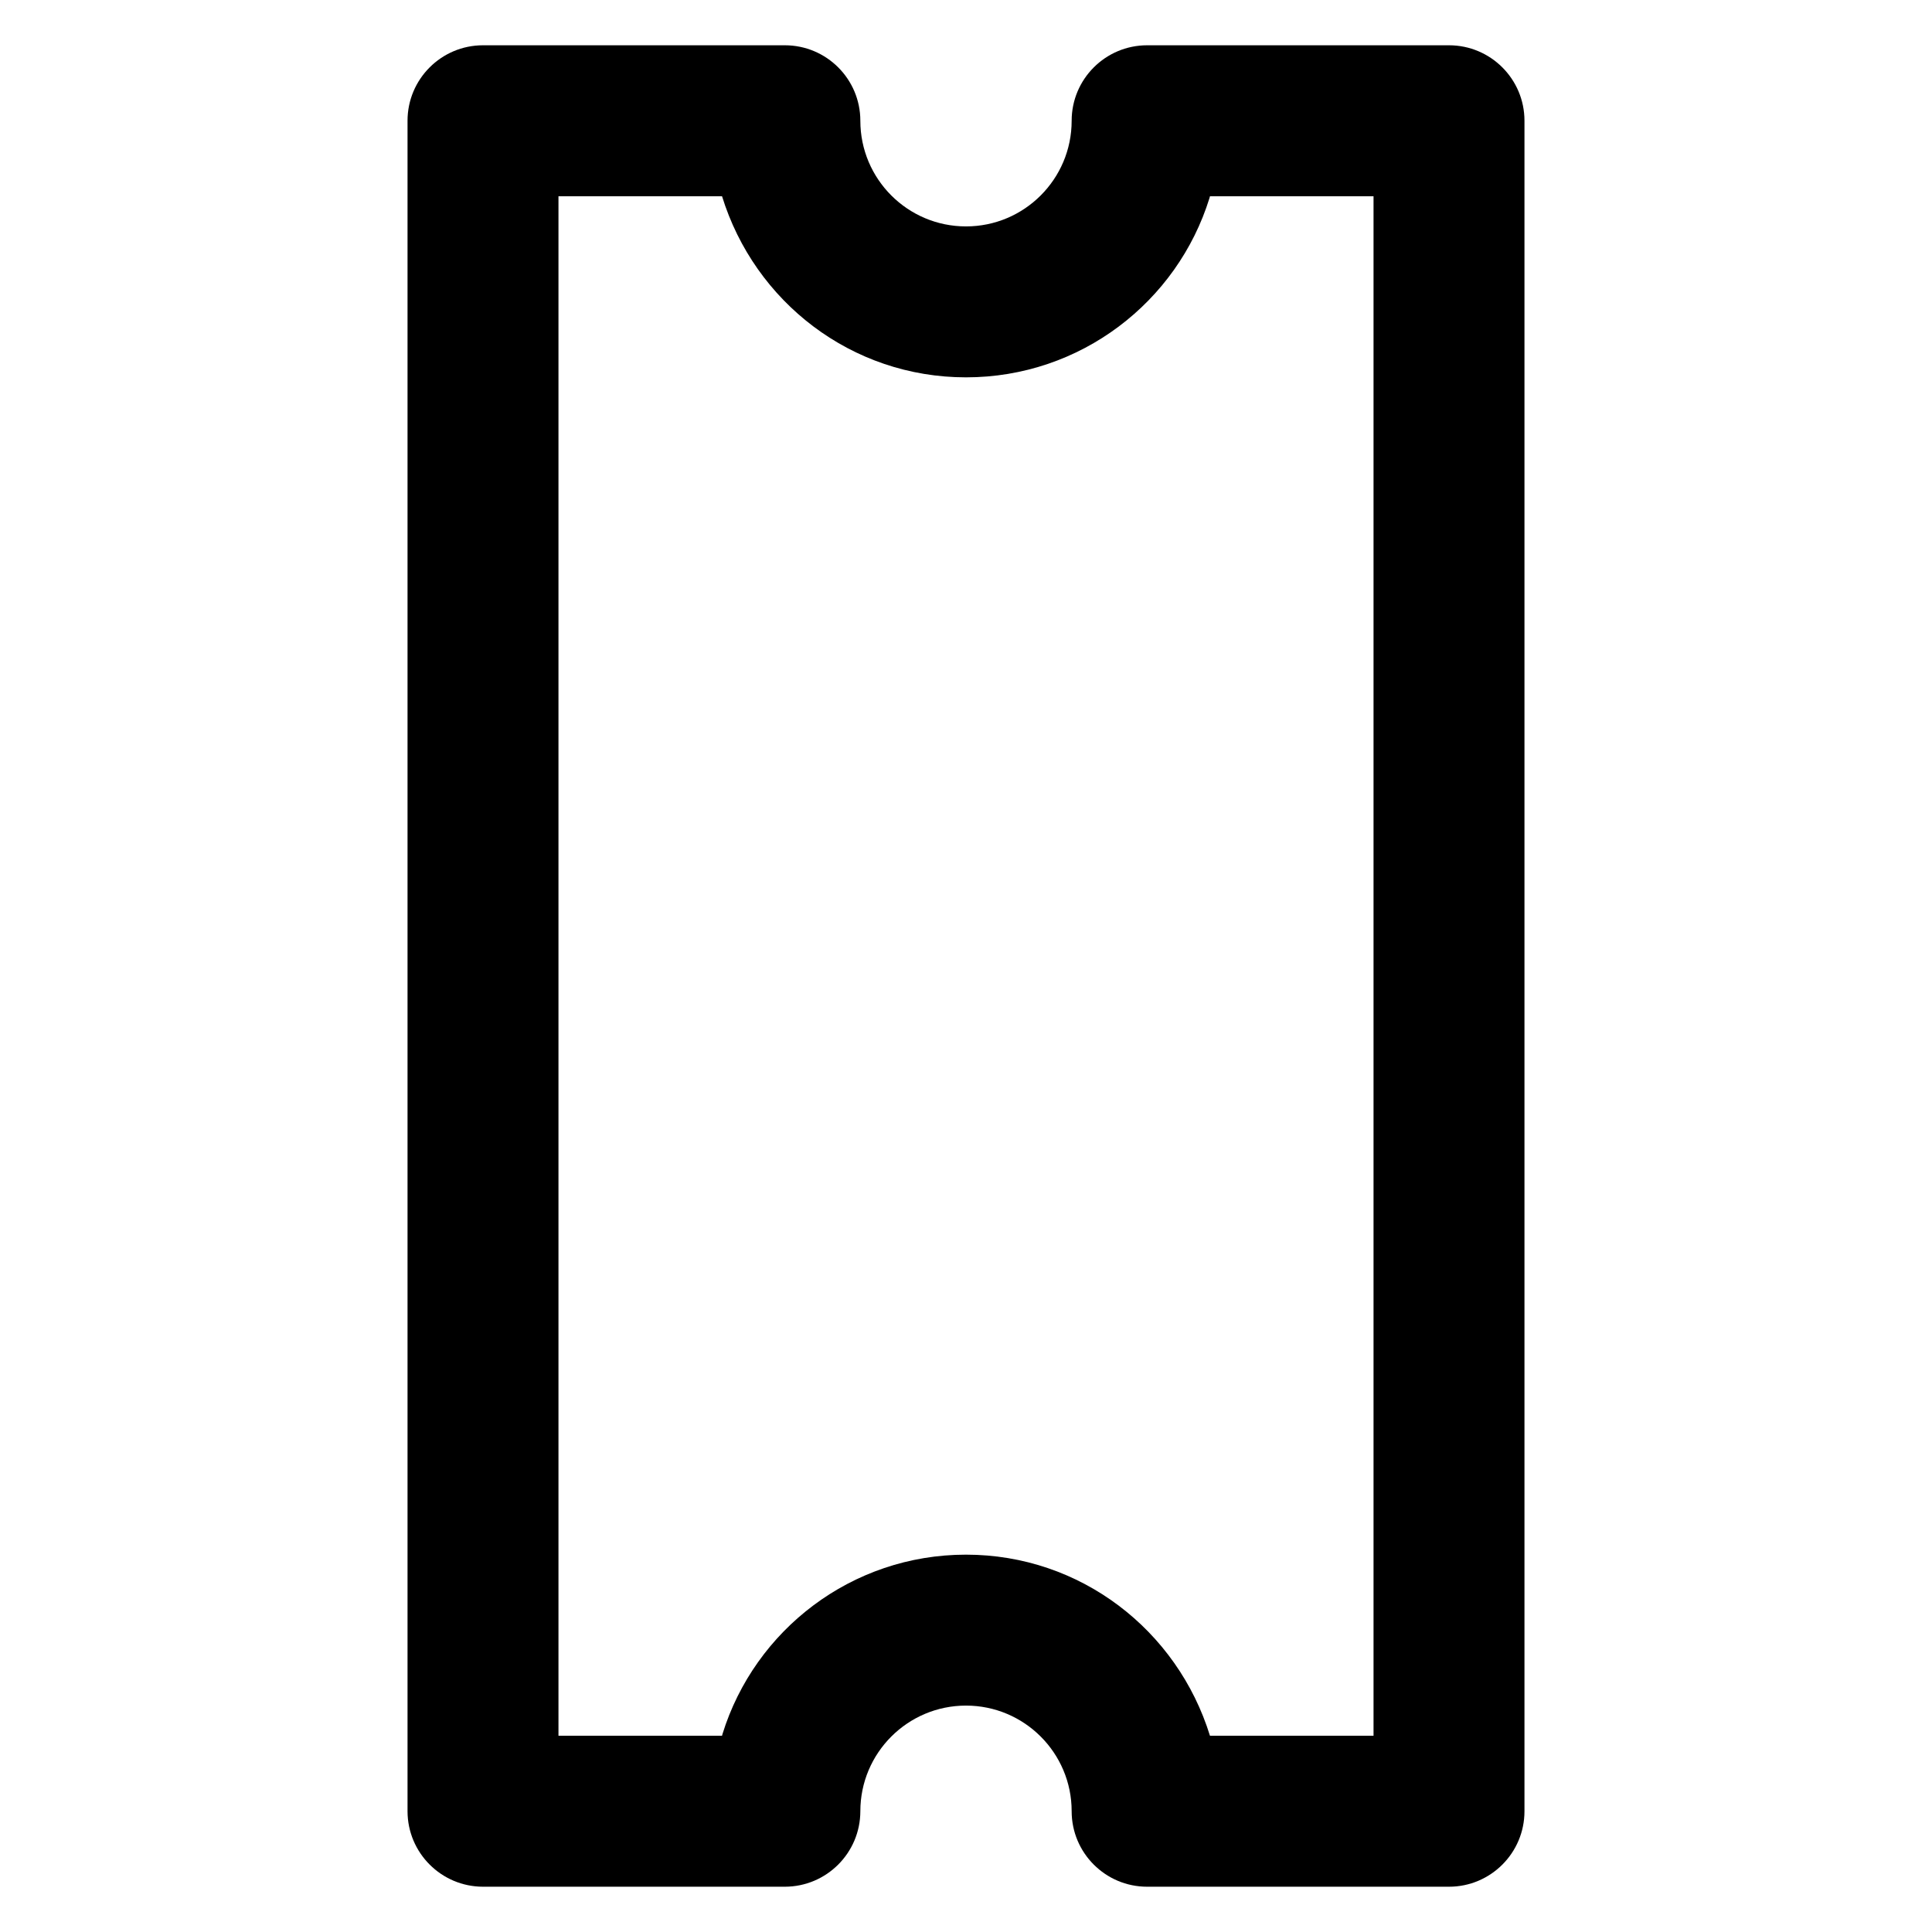
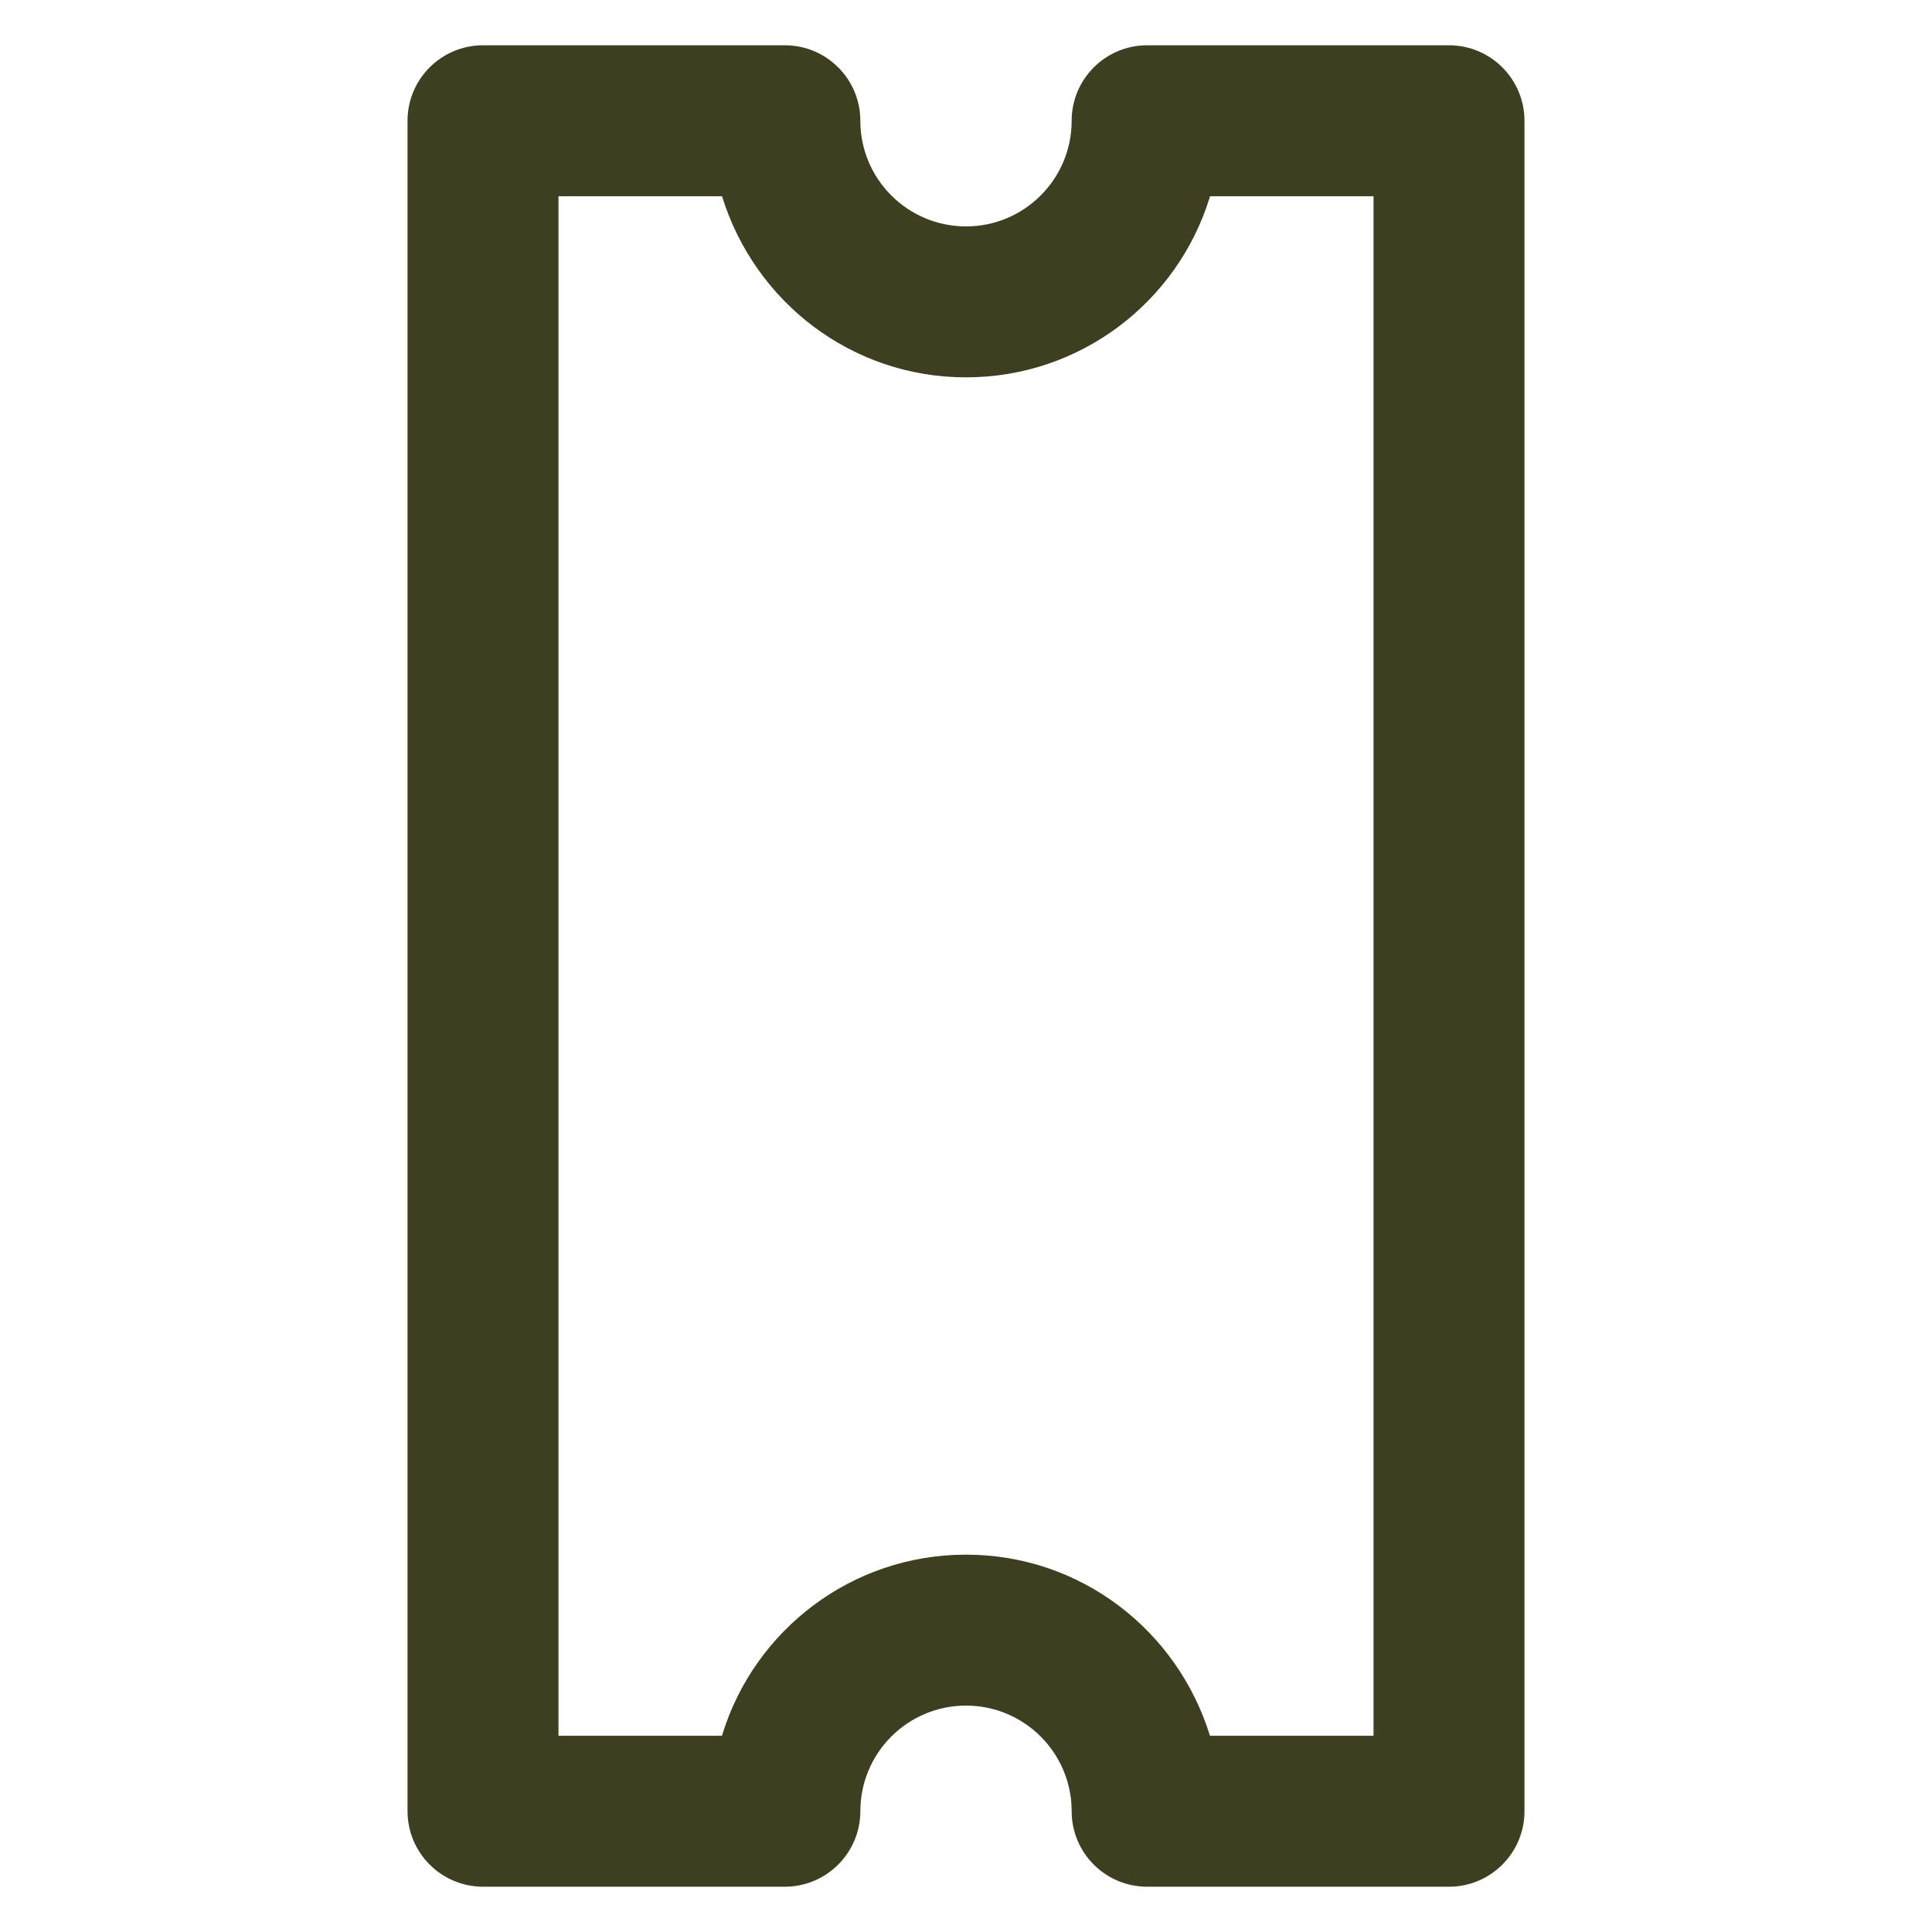
- <svg xmlns="http://www.w3.org/2000/svg" fill="#000000" viewBox="0 0 32 32" version="1.1">
+ <svg xmlns="http://www.w3.org/2000/svg" fill="#3D3F20" height="32px" width="32px" viewBox="0 0 32 32" version="1.1">
  <g id="SVGRepo_bgCarrier" stroke-width="0" />
  <g id="SVGRepo_tracerCarrier" stroke-linecap="round" stroke-linejoin="round" />
  <g id="SVGRepo_iconCarrier" transform="rotate(90 16 16)">
    <path d="M30 14.25c0.69-0 1.25-0.56 1.25-1.25v-5c-0-0.69-0.56-1.25-1.25-1.25h-28c-0.69 0-1.25 0.56-1.25 1.25v0 5c0 0.69 0.56 1.25 1.25 1.25v0c0.966 0 1.75 0.784 1.75 1.75s-0.784 1.75-1.75 1.75v0c-0.69 0-1.25 0.56-1.25 1.25v5c0 0.69 0.56 1.25 1.25 1.25h28c0.69-0.001 1.249-0.56 1.25-1.25v-5c-0.001-0.69-0.56-1.249-1.25-1.25h-0c-0.966 0-1.75-0.784-1.75-1.75s0.784-1.75 1.75-1.75v0zM28.75 20.041v2.709h-25.5v-2.709c1.75-0.541 3-2.145 3-4.041s-1.25-3.5-2.97-4.033l-0.030-0.008v-2.709h25.5v2.709c-1.75 0.541-3 2.145-3 4.041s1.25 3.5 2.97 4.033l0.030 0.008z" />
  </g>
</svg>
